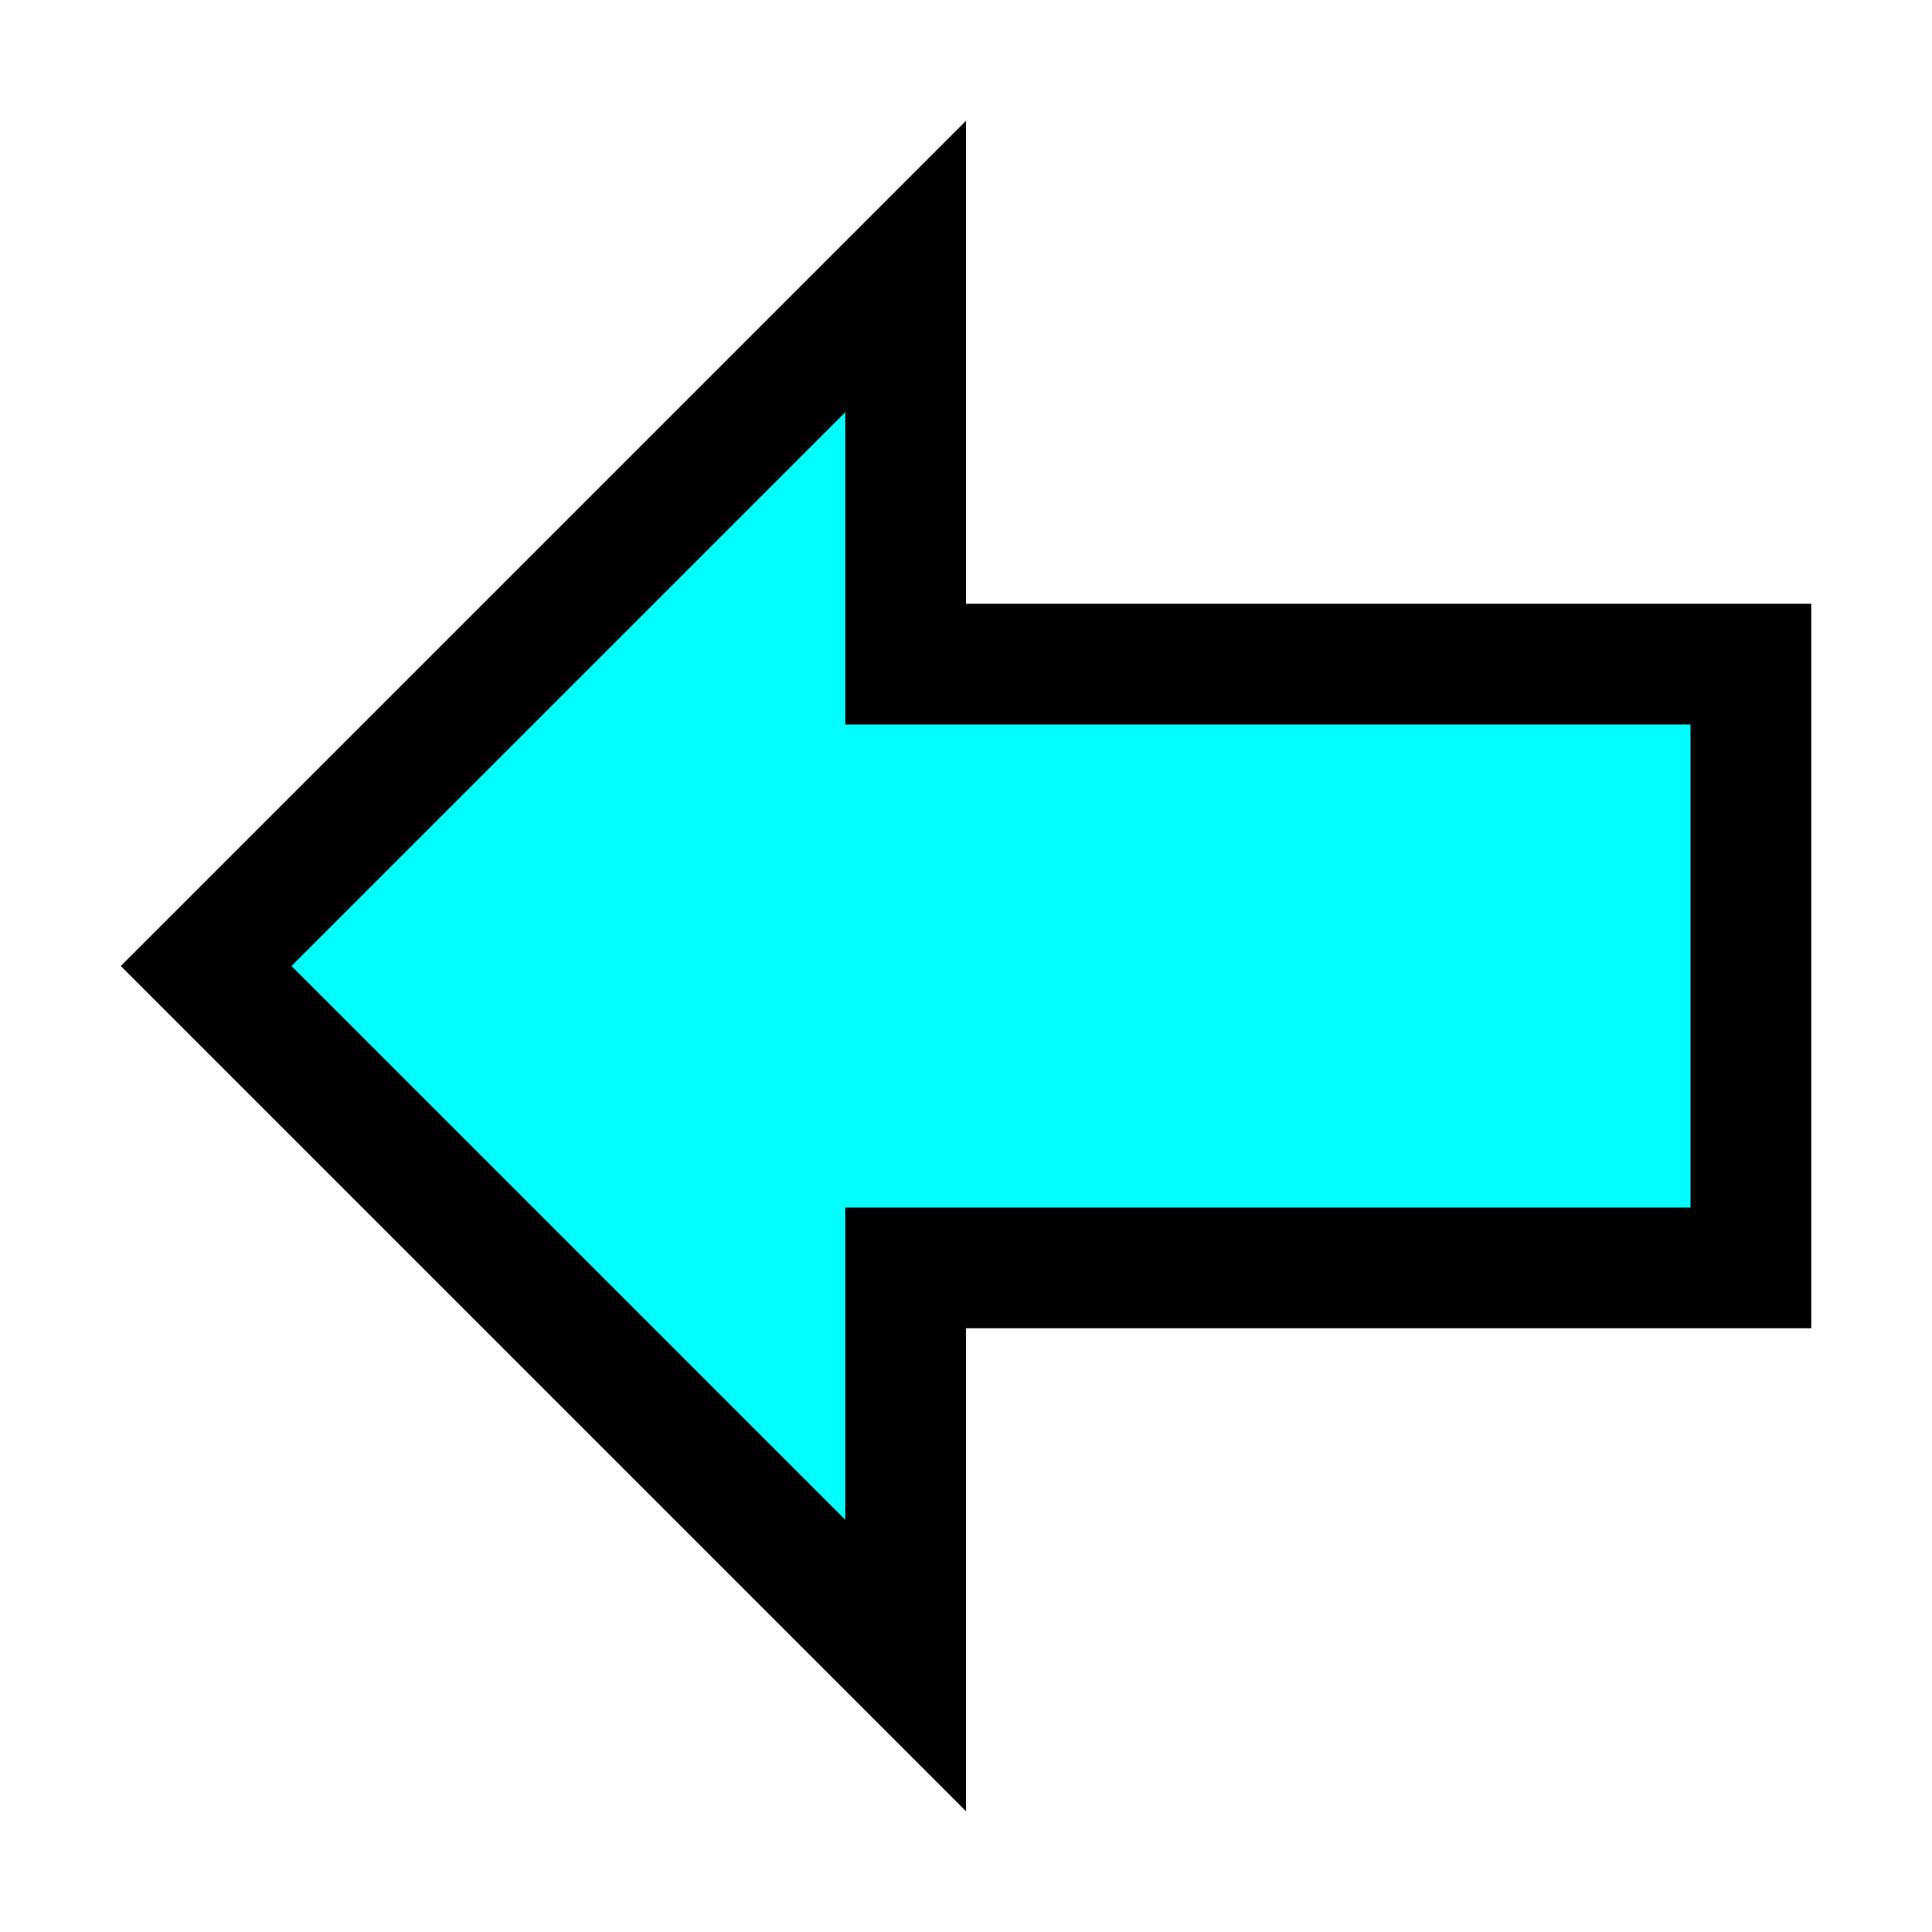
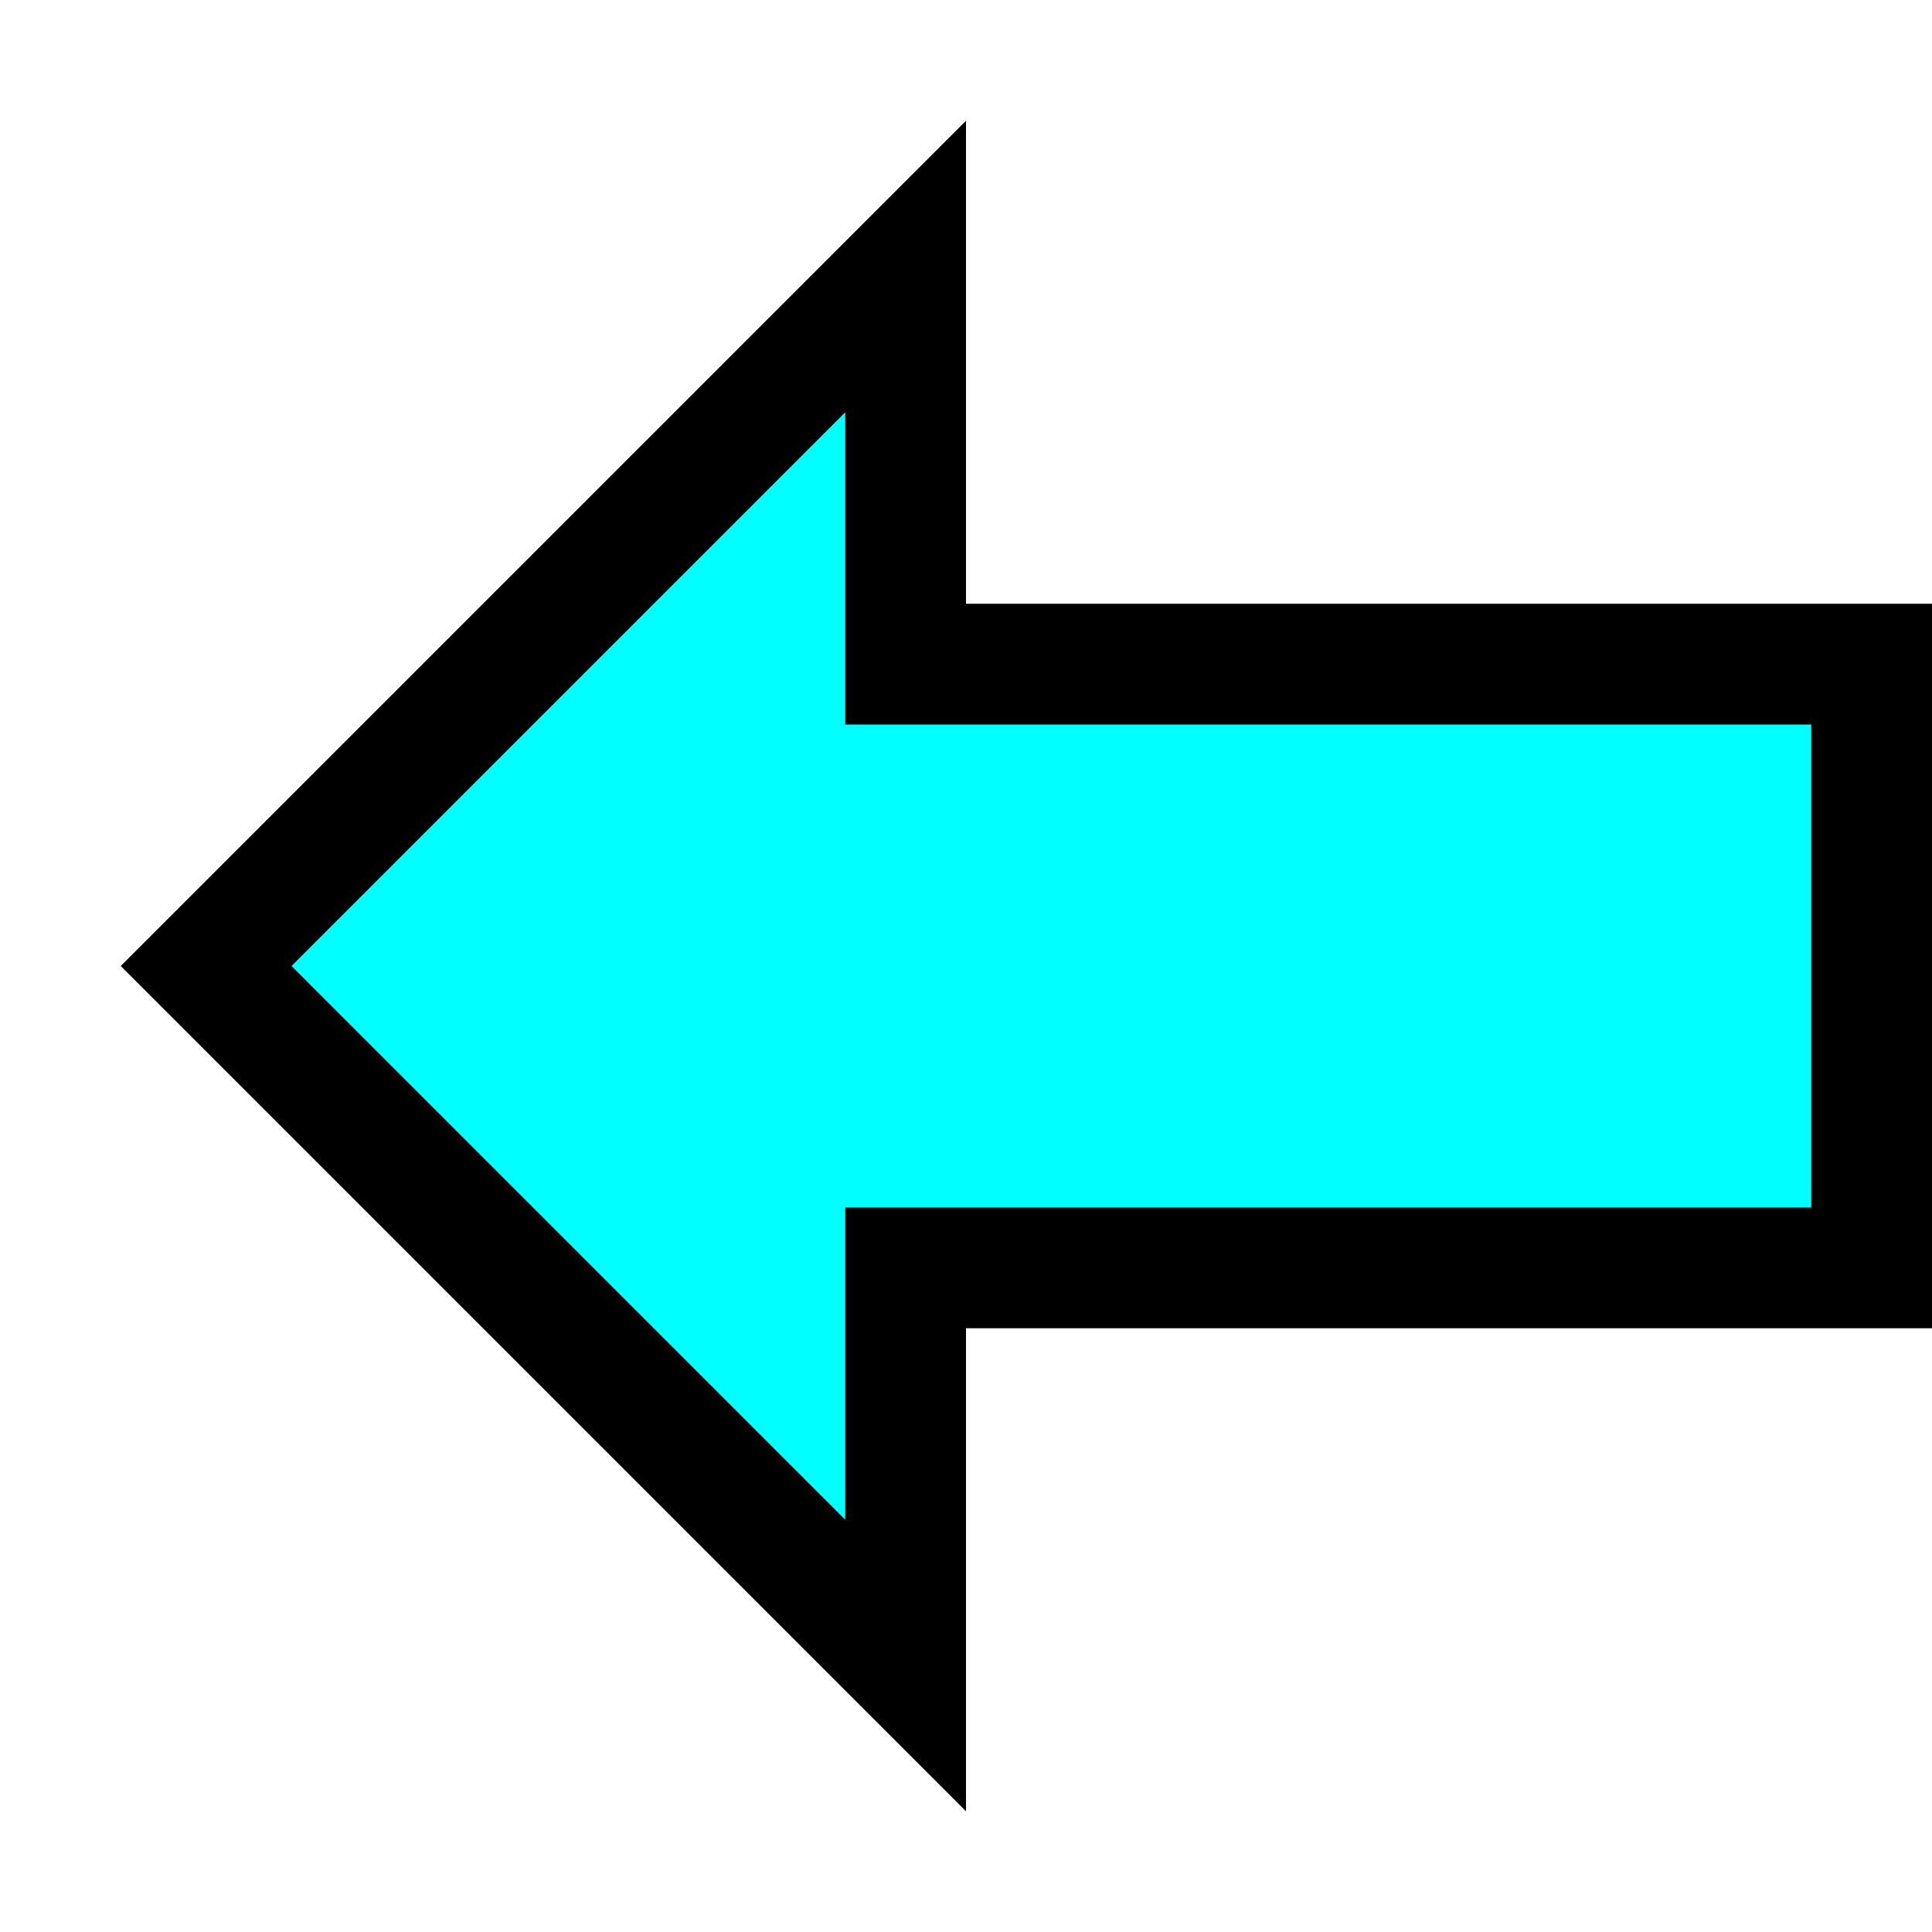
<svg xmlns="http://www.w3.org/2000/svg" viewBox="0 0 16 16" width="128" height="128">
-   <path fill="#000000" d="M1,8 L8,1 V5 H15 V11 H8 V15 Z" />
-   <path fill="#00FFFF" d="M2.414,8 L7,3.414 V6 H14 V10 H7 V12.586 Z" />
+   <path fill="#000000" d="M1,8 L8,1 V5 H16 V11 H8 V15 Z" />
+   <path fill="#00FFFF" d="M2.414,8 L7,3.414 V6 H15 V10 H7 V12.586 Z" />
</svg>
